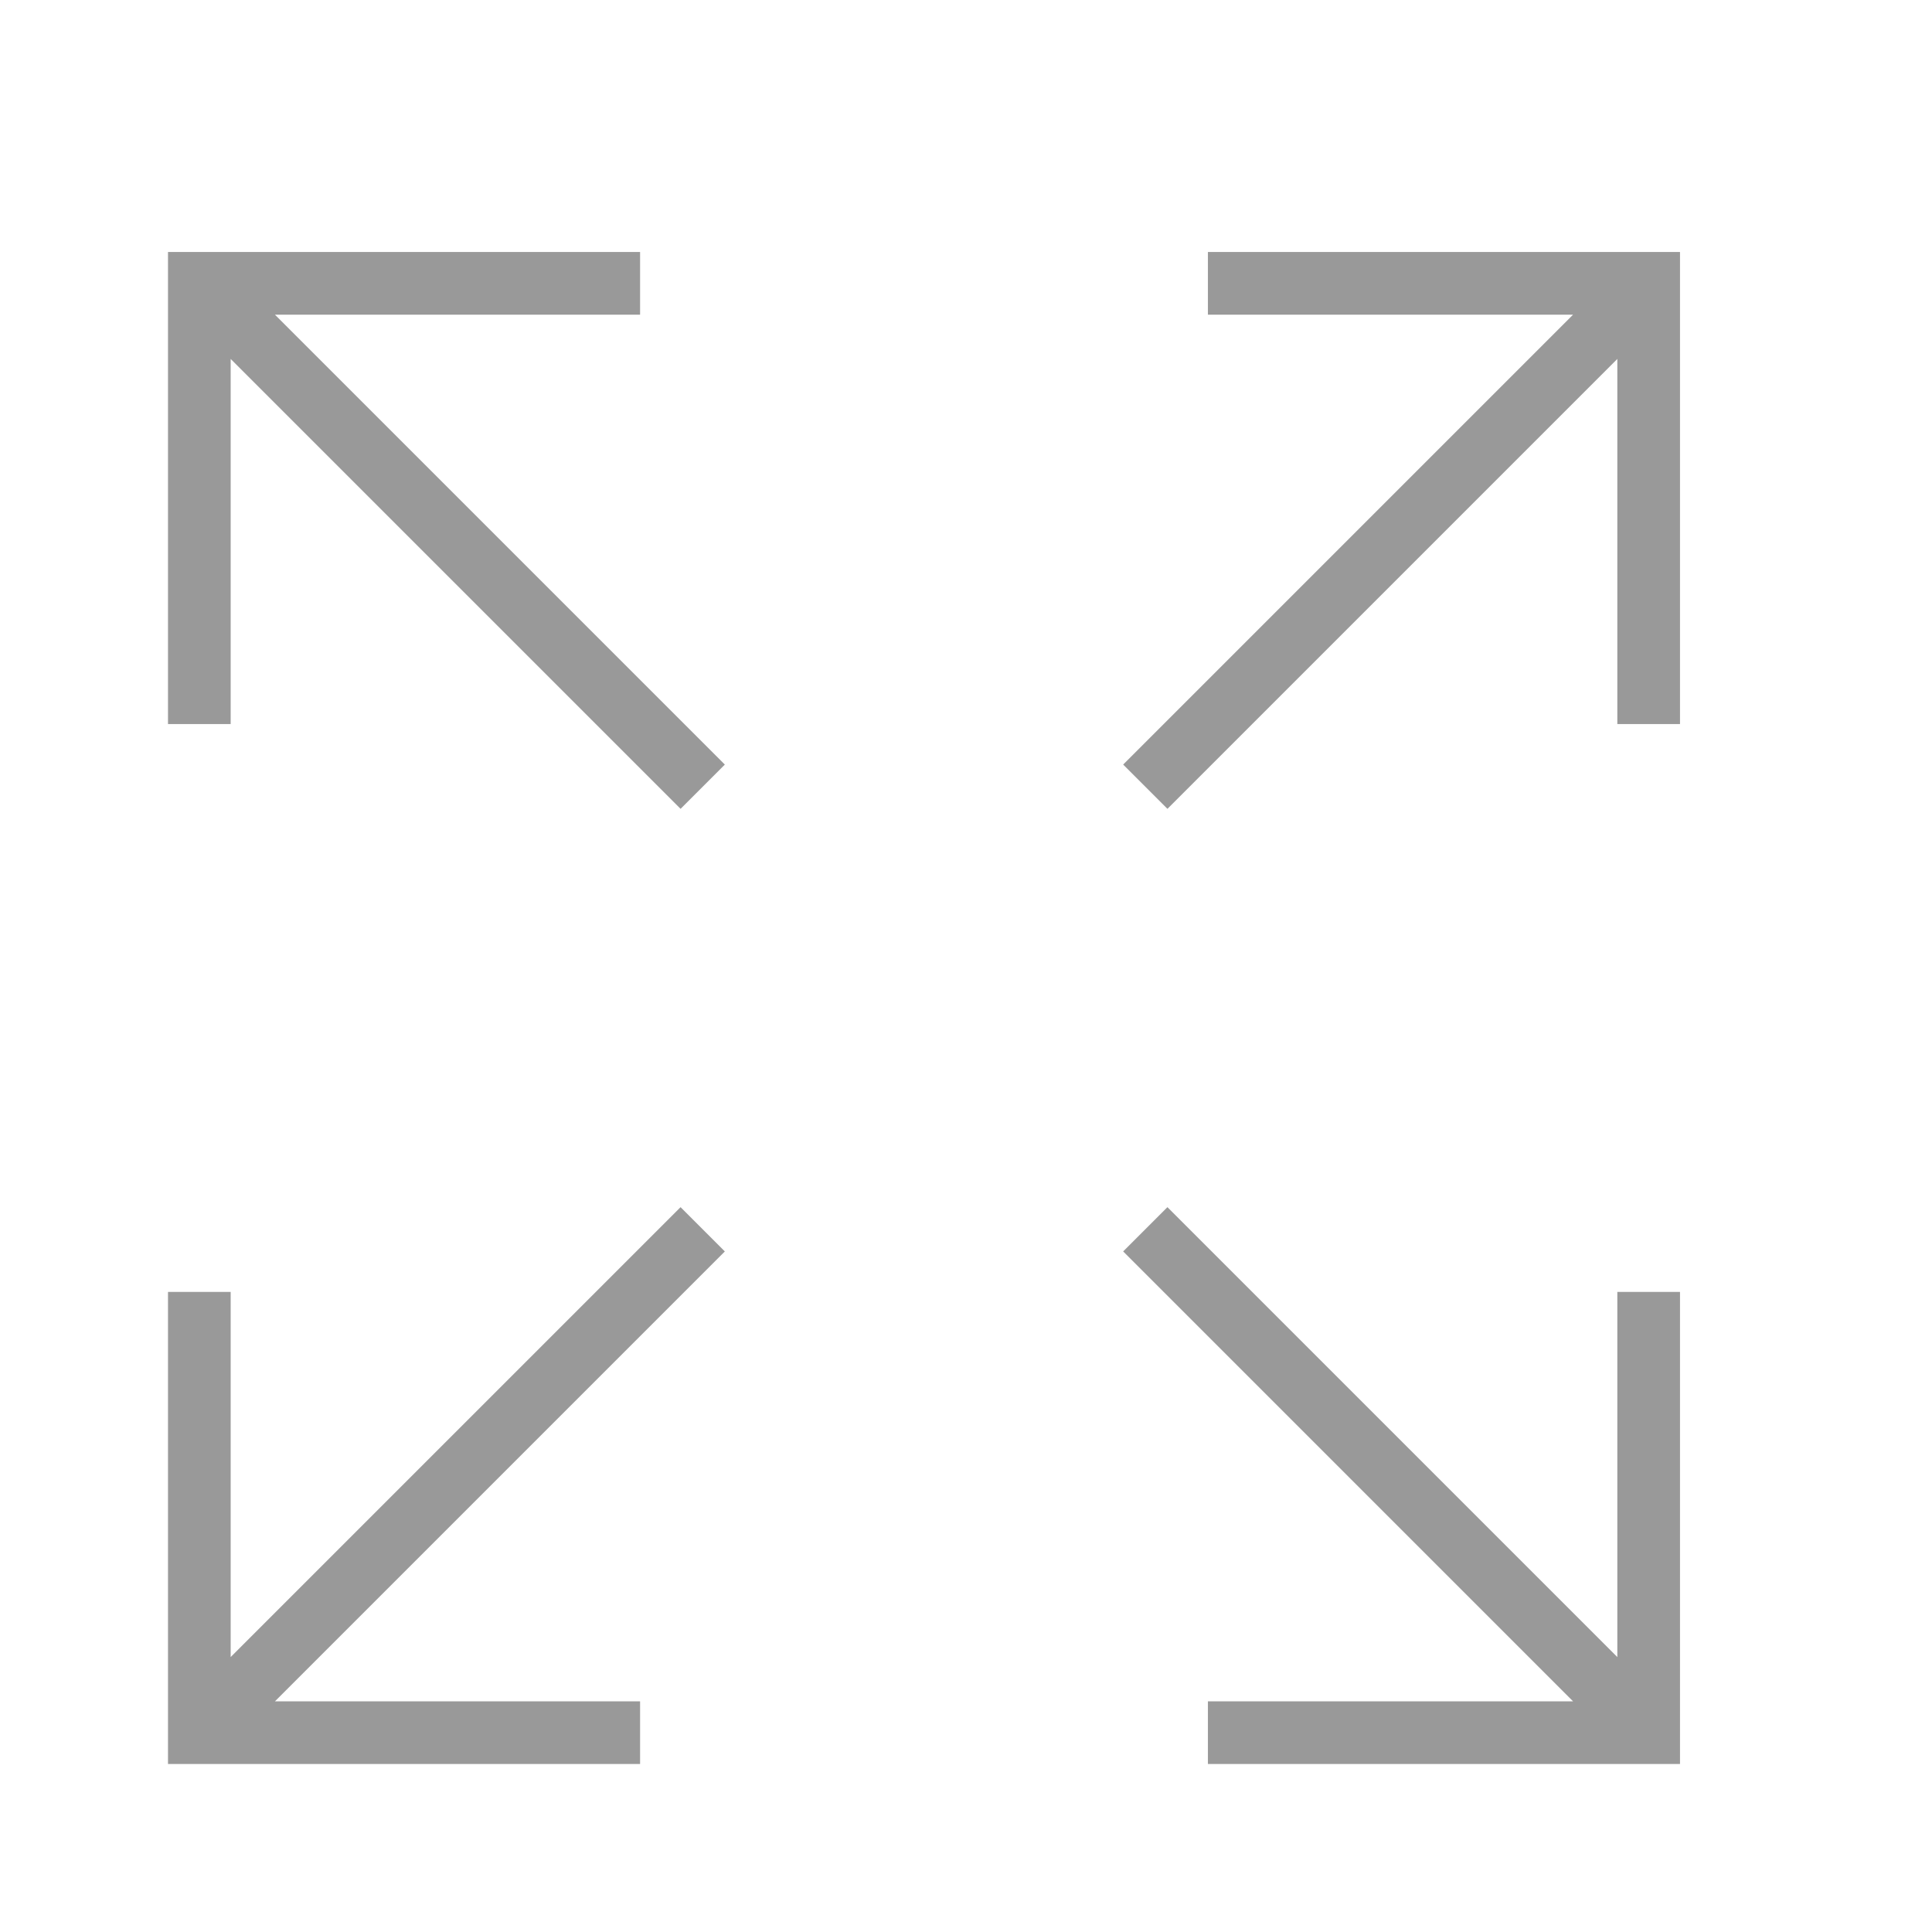
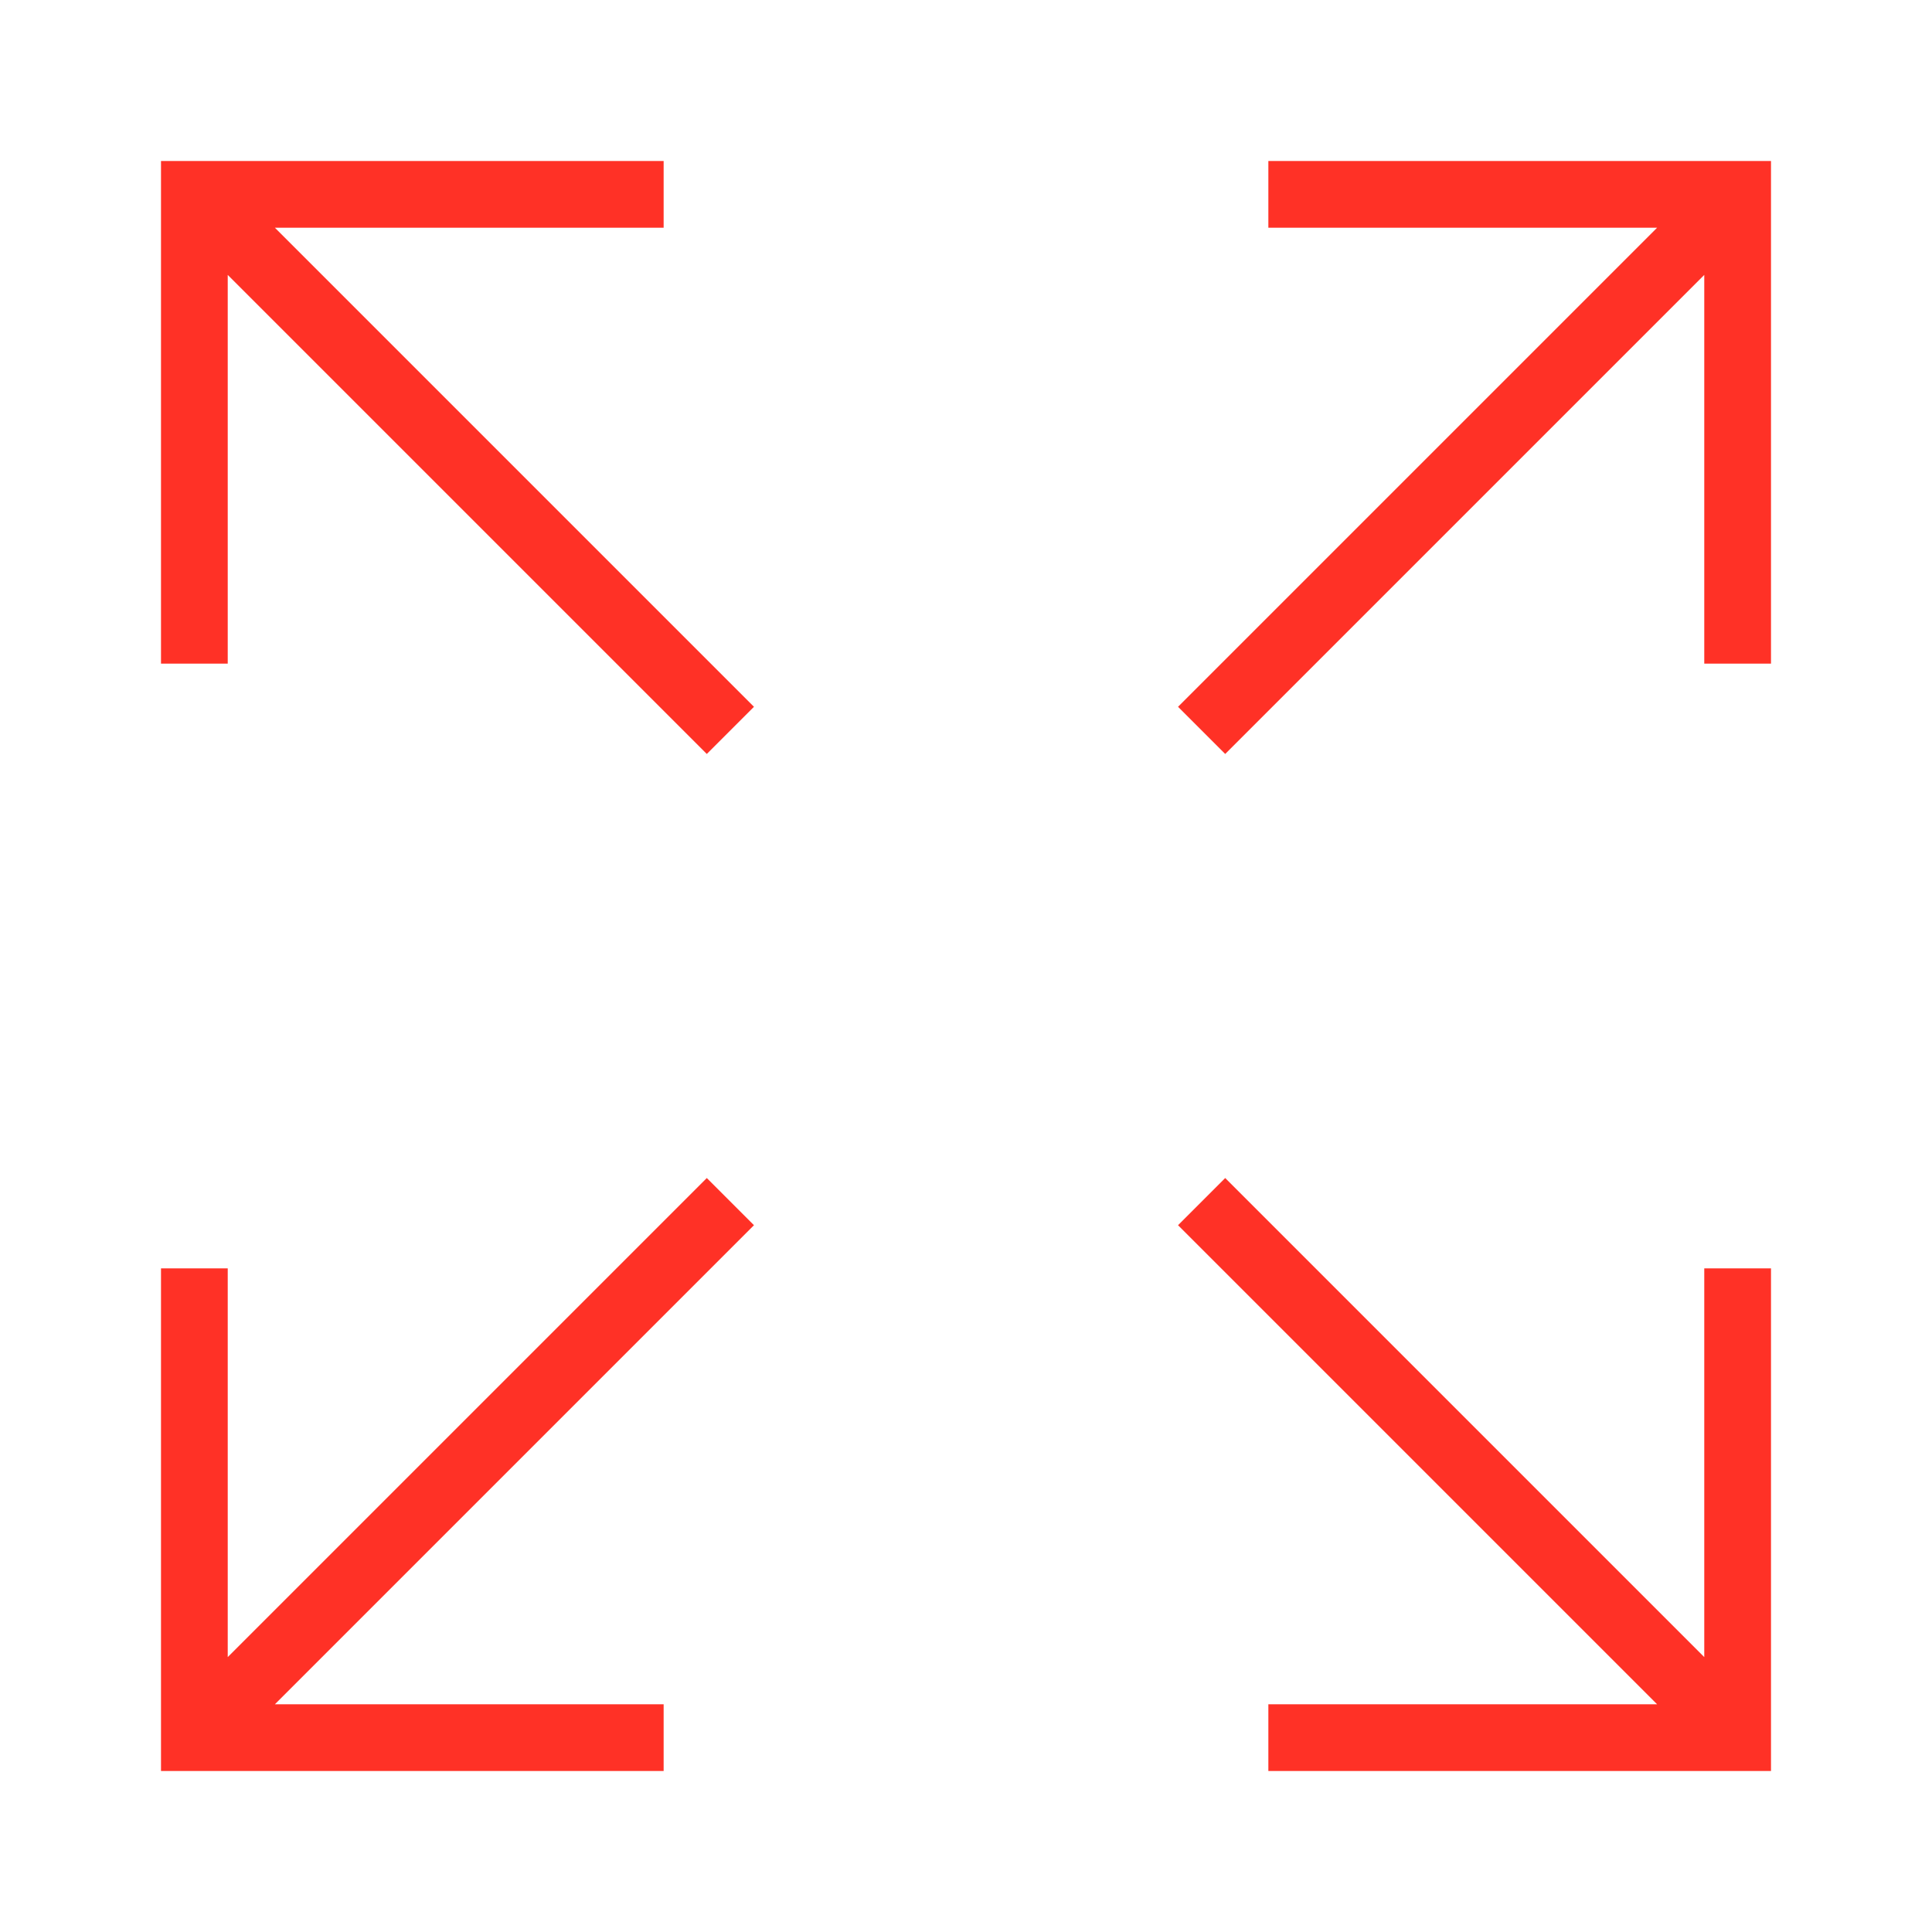
- <svg xmlns="http://www.w3.org/2000/svg" width="23" height="23" viewBox="0 0 23 23" fill="none">
-   <rect width="23" height="23" fill="white" />
-   <path d="M7.62 3.746V3H2V8.62H2.746V4.273L8.102 9.629L8.629 9.102L3.273 3.746H7.62ZM14.38 3V3.746H18.727L13.371 9.102L13.898 9.629L19.254 4.273V8.62H20V3H14.38ZM8.102 14.371L2.746 19.727V15.38H2V21H7.62V20.254H3.273L8.629 14.898L8.102 14.371ZM19.254 19.727L13.898 14.371L13.371 14.898L18.727 20.254H14.38V21H20V15.38H19.254V19.727Z" fill="#999999" />
+ <svg xmlns="http://www.w3.org/2000/svg" width="24" height="24" viewBox="0 0 24 24" fill="none">
+   <rect width="24" height="24" fill="white" />
+   <path d="M8.244 2.829V2H2V8.244H2.829V3.415L8.78 9.366L9.366 8.78L3.415 2.829H8.244ZM15.756 2V2.829H20.585L14.634 8.78L15.22 9.366L21.171 3.415V8.244H22V2H15.756ZM8.78 14.634L2.829 20.585V15.756H2V22H8.244V21.171H3.415L9.366 15.22L8.78 14.634ZM21.171 20.585L15.22 14.634L14.634 15.22L20.585 21.171H15.756V22H22V15.756H21.171V20.585Z" fill="#FF3126" />
</svg>
